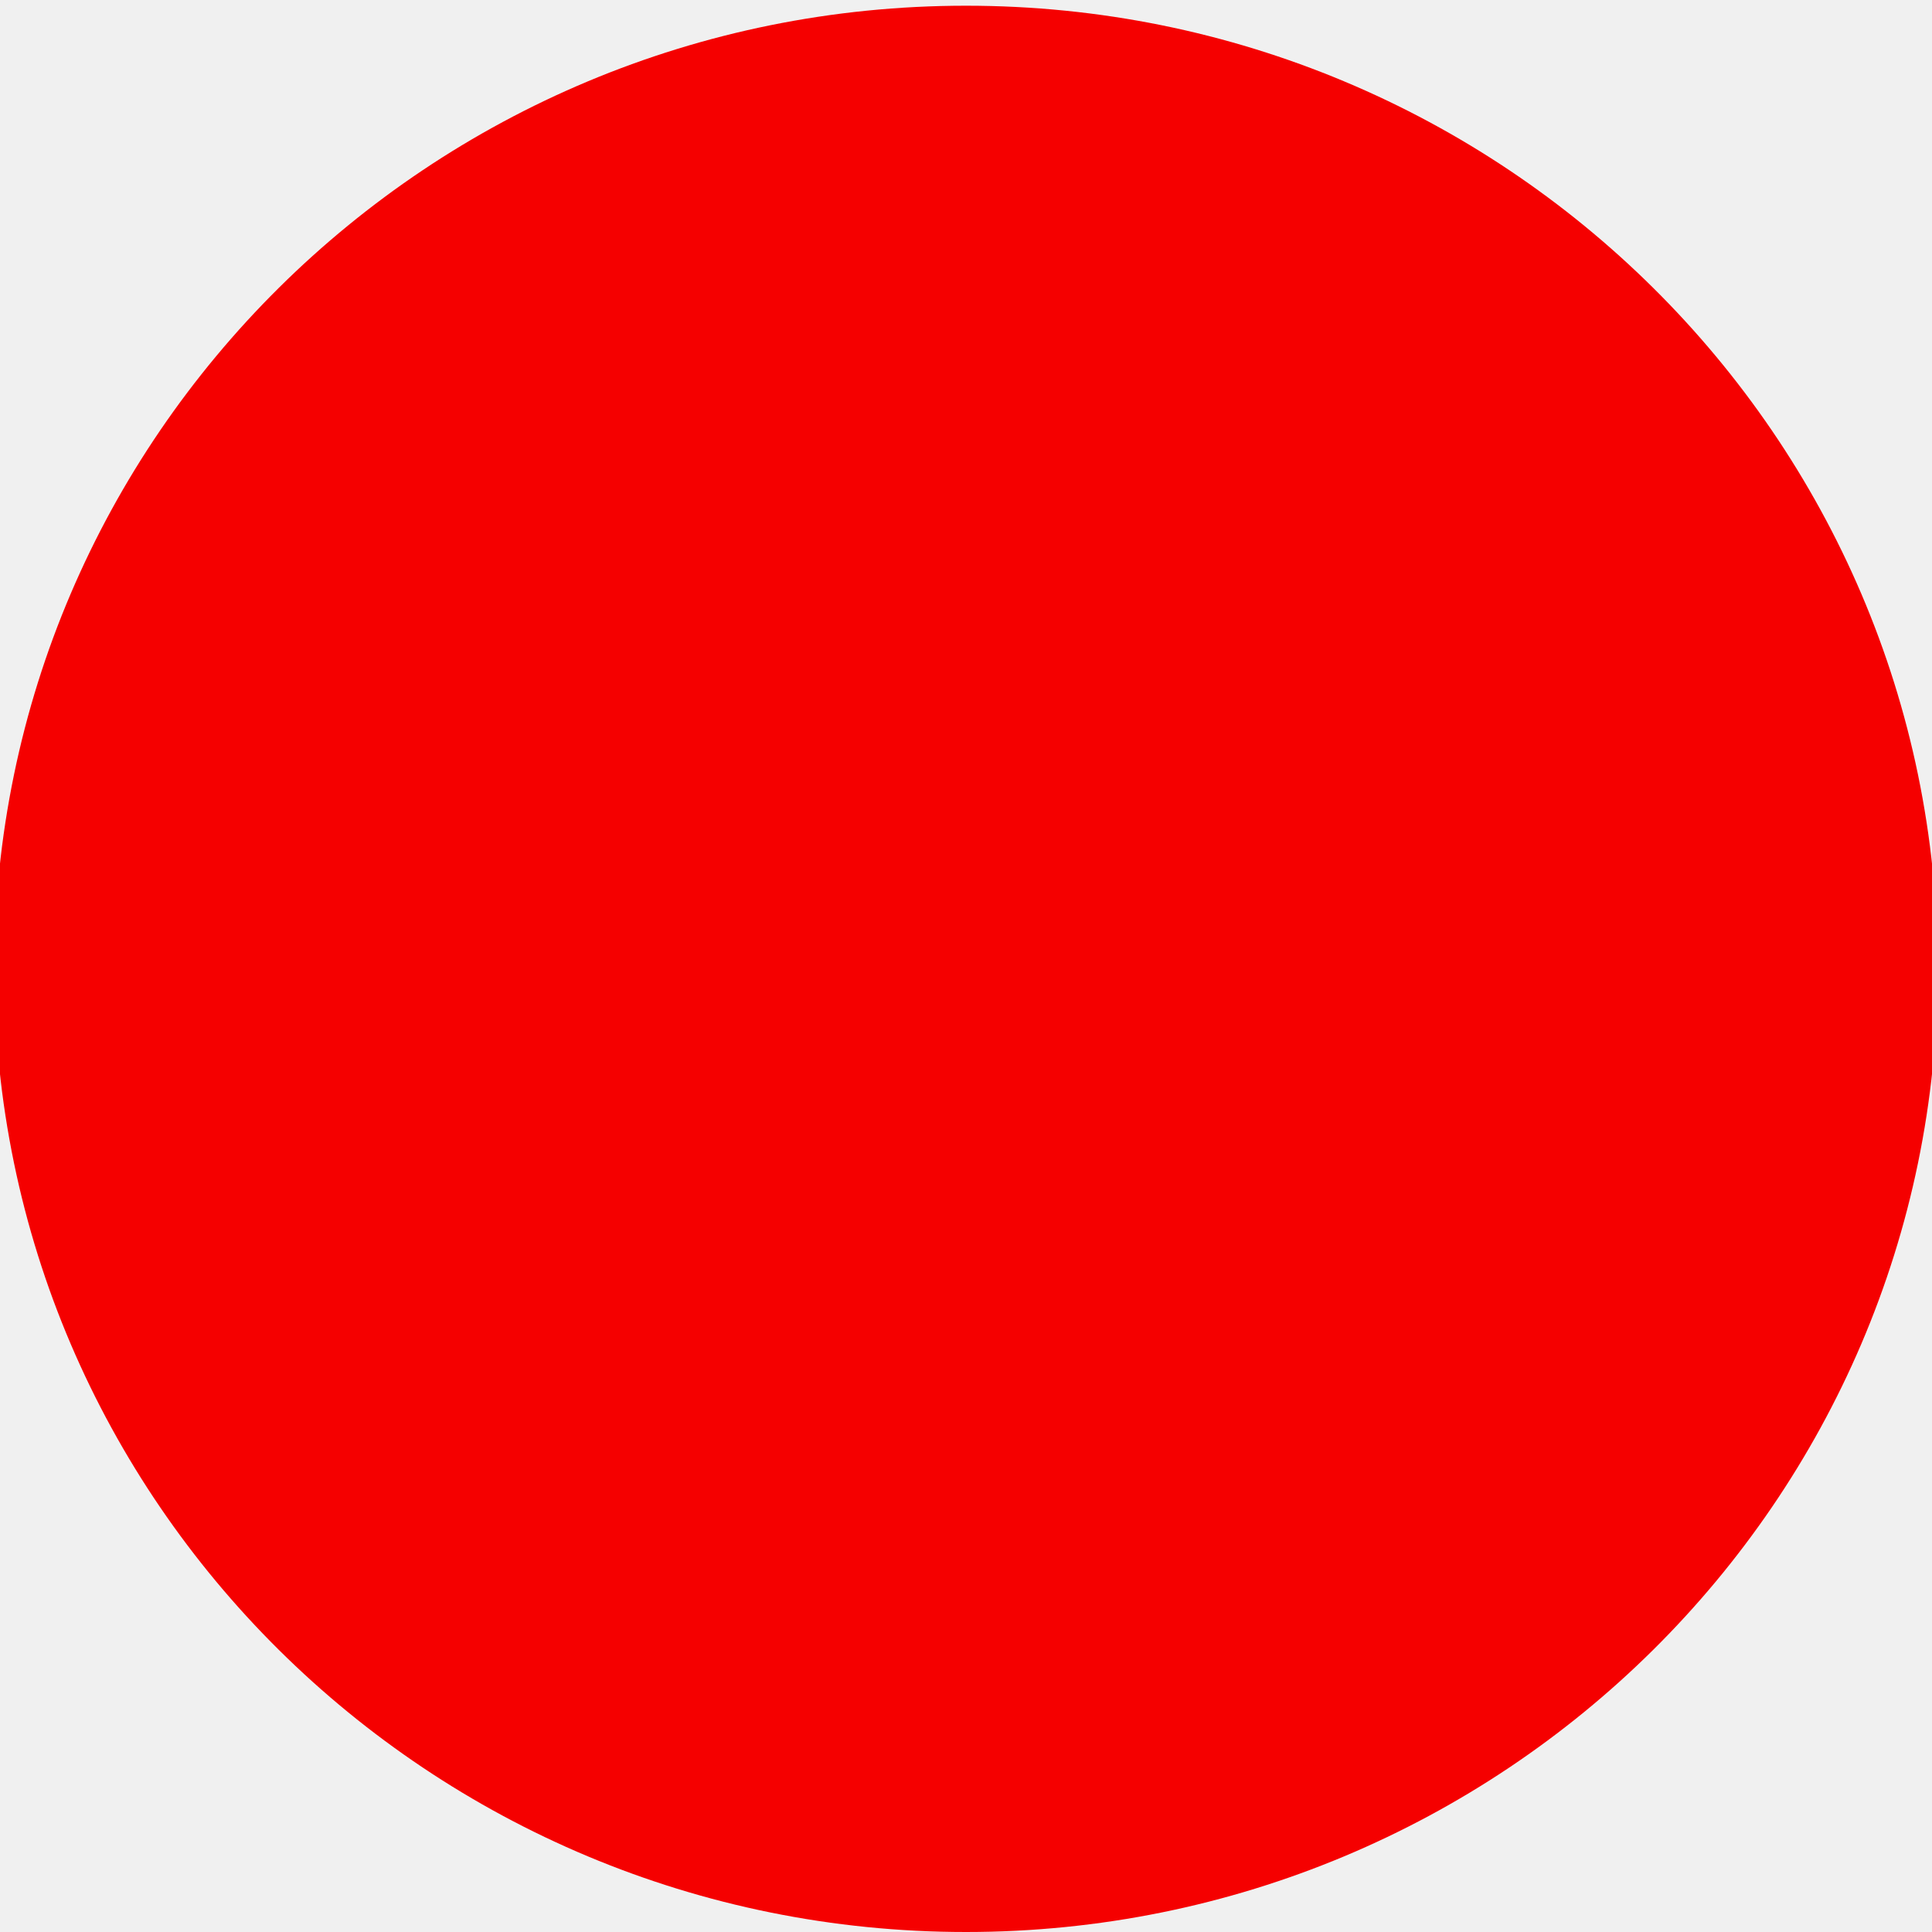
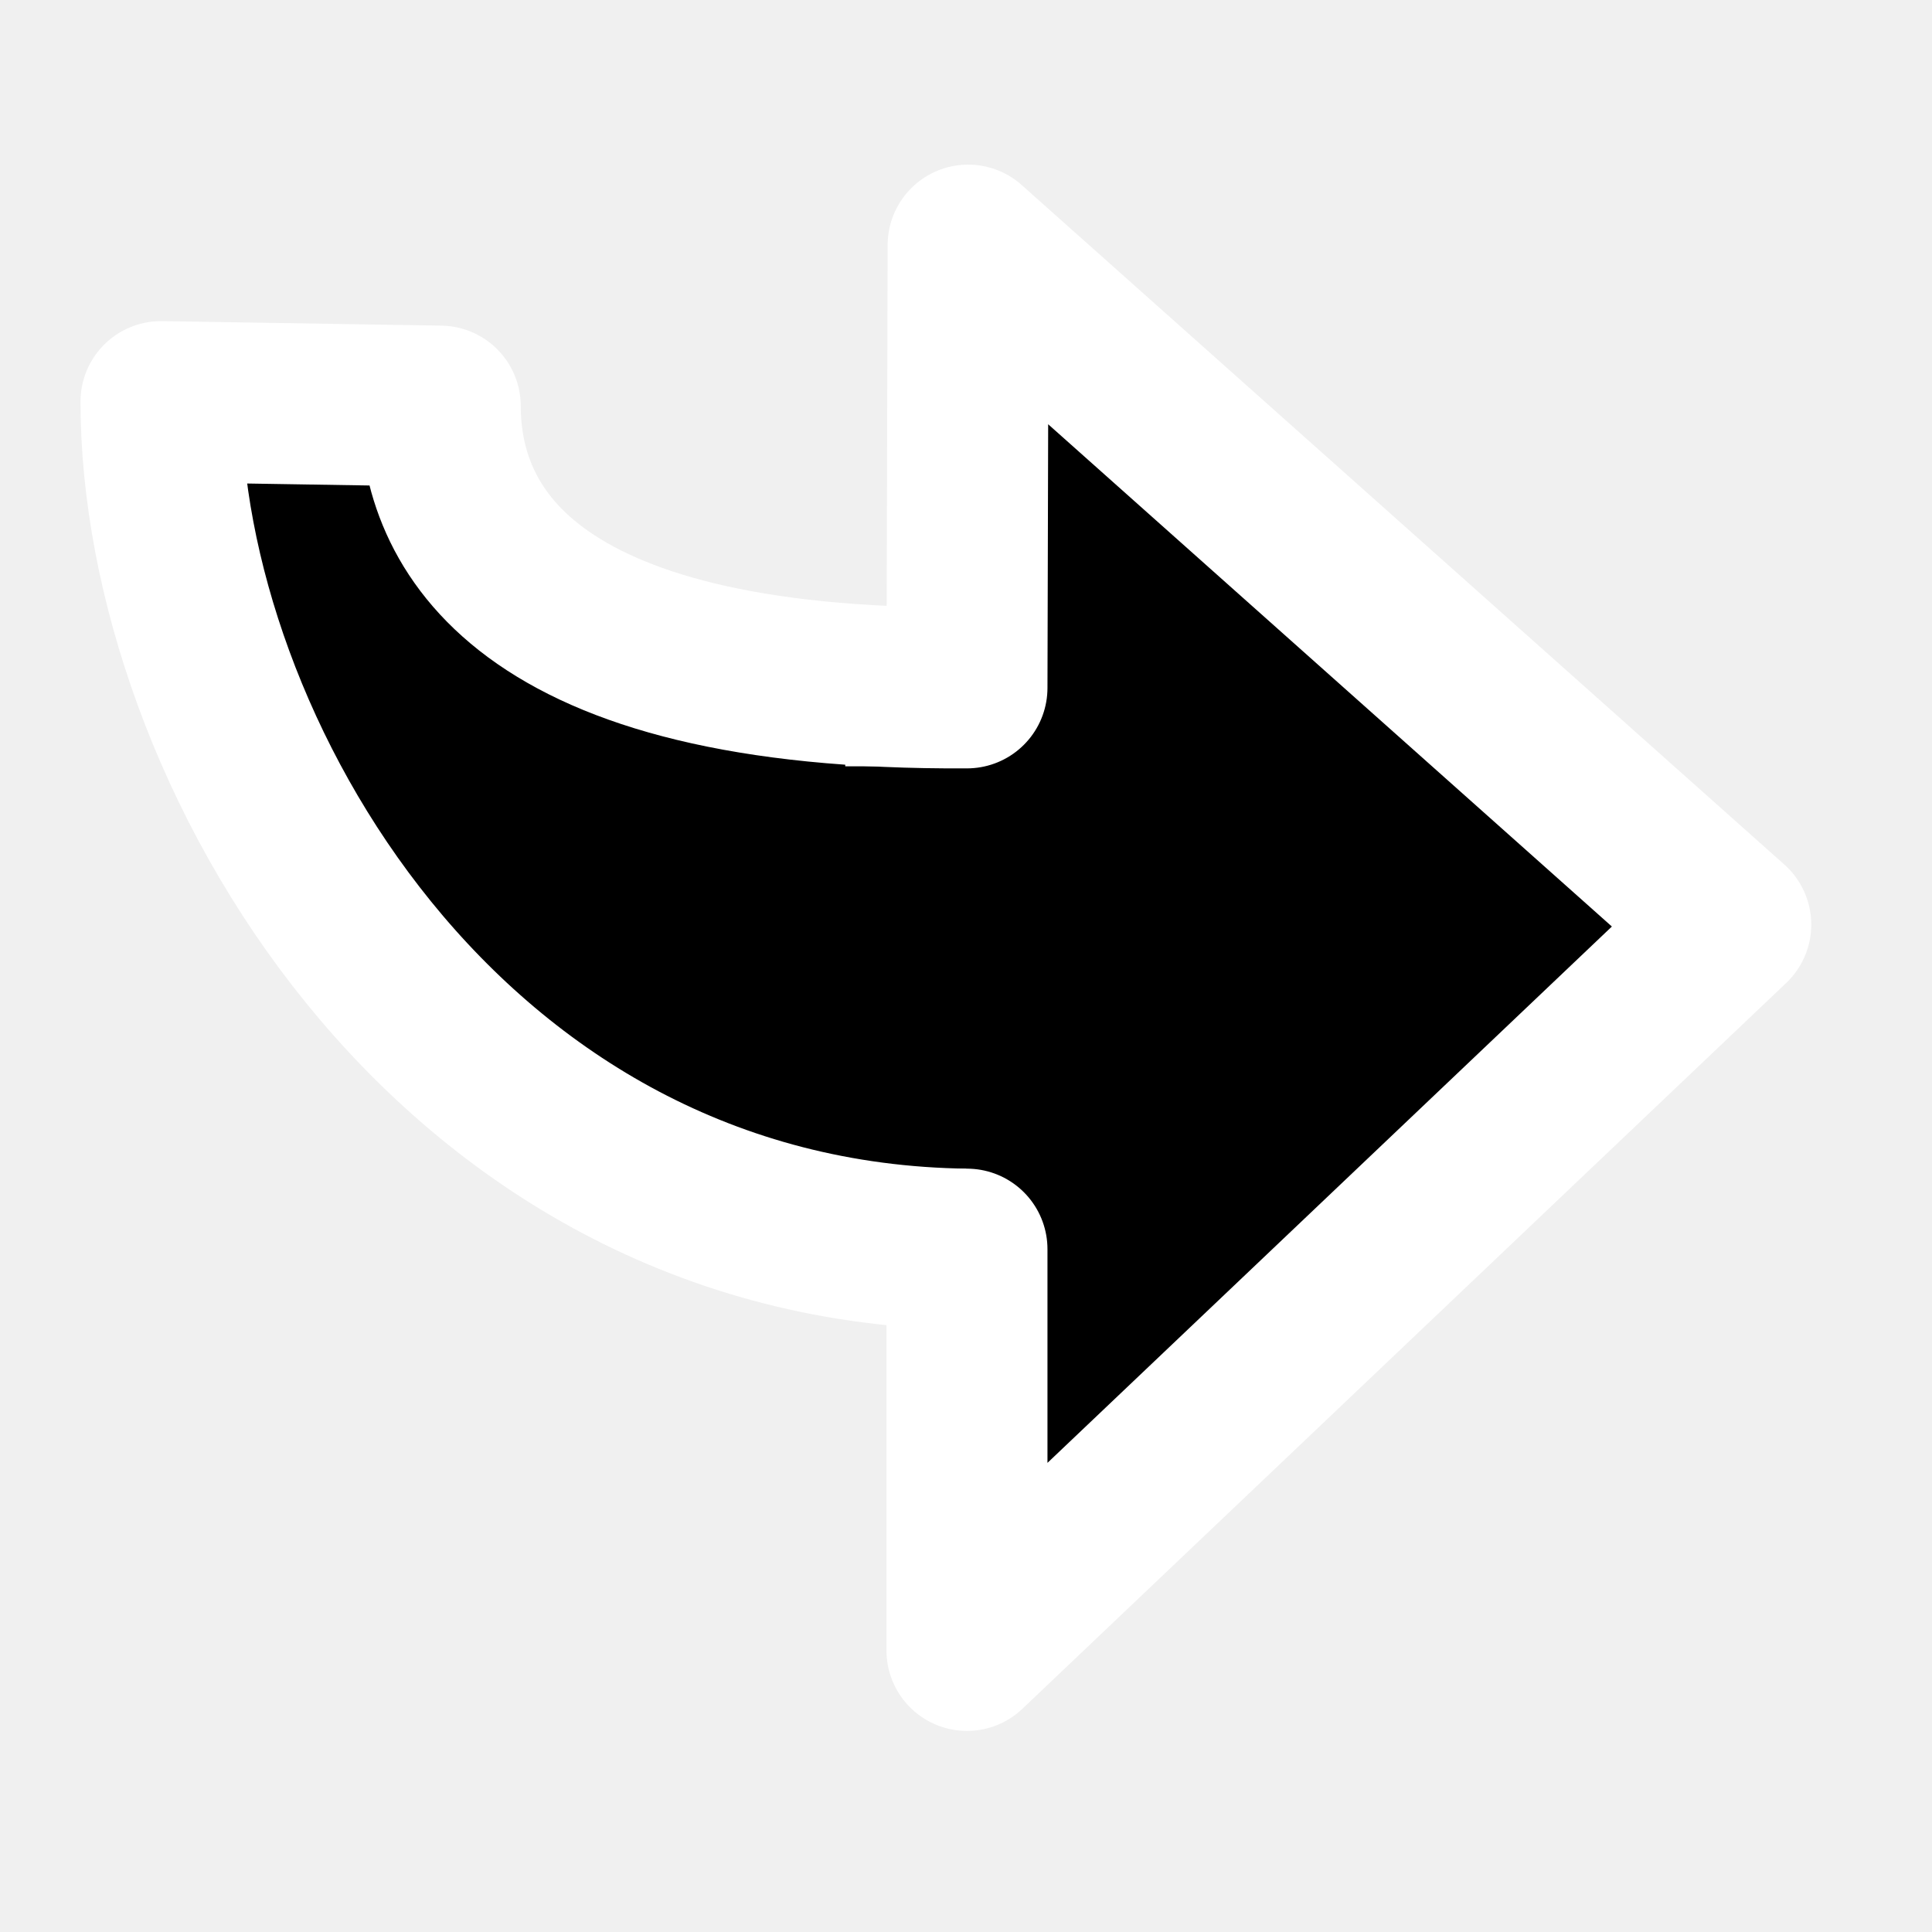
- <svg xmlns="http://www.w3.org/2000/svg" width="48px" height="48px" id="svg3304">
-   <defs id="defs3306" />
+ <svg xmlns="http://www.w3.org/2000/svg" width="48px" height="48px" id="svg4932">
+   <defs id="defs4934" />
  <g id="layer1">
-     <path style="fill:#f50000;fill-opacity:1;fill-rule:evenodd;stroke:none;stroke-width:1px;stroke-linecap:butt;stroke-linejoin:miter;stroke-opacity:1" id="path3312" d="M 48.143 24.071 A 24.143 23.929 0 1 1  -0.143,24.071 A 24.143 23.929 0 1 1  48.143 24.071 z" />
+     <path style="opacity:1;fill:#000000;fill-opacity:1;stroke:#ffffff;stroke-width:4;stroke-linecap:round;stroke-linejoin:round;stroke-miterlimit:4;stroke-dasharray:none;stroke-dashoffset:0;stroke-opacity:1" d="M 43,22.972 L 24.053,6.09 L 24.024,17.09 C 12.909,17.158 10.943,13.04 10.938,10.09 L 4,9.978 C 4,18.533 11.079,30.886 24.024,31.035 L 24.024,41.004 L 43,22.972 z " id="rect4942" />
+     <rect style="opacity:1;fill:#ffffff;fill-opacity:1;stroke:none;stroke-width:4;stroke-linecap:round;stroke-linejoin:round;stroke-miterlimit:4;stroke-dasharray:none;stroke-dashoffset:0;stroke-opacity:1" id="rect7865" width="3" height="3" x="21" y="-19.039" transform="scale(1,-1)" />
+     <rect style="opacity:1;fill:#ffffff;fill-opacity:1;stroke:none;stroke-width:4;stroke-linecap:round;stroke-linejoin:round;stroke-miterlimit:4;stroke-dasharray:none;stroke-dashoffset:0;stroke-opacity:1" id="rect9805" width="3" height="3" x="21" y="-32.039" transform="scale(1,-1)" />
+     <rect style="opacity:0.6;fill:none;fill-opacity:0.809;stroke:none;stroke-width:1;stroke-linecap:round;stroke-linejoin:round;stroke-miterlimit:4;stroke-dasharray:none;stroke-opacity:0.706" id="rect2170" width="48" height="48" x="0" y="0" rx="0" ry="0" />
  </g>
</svg>
